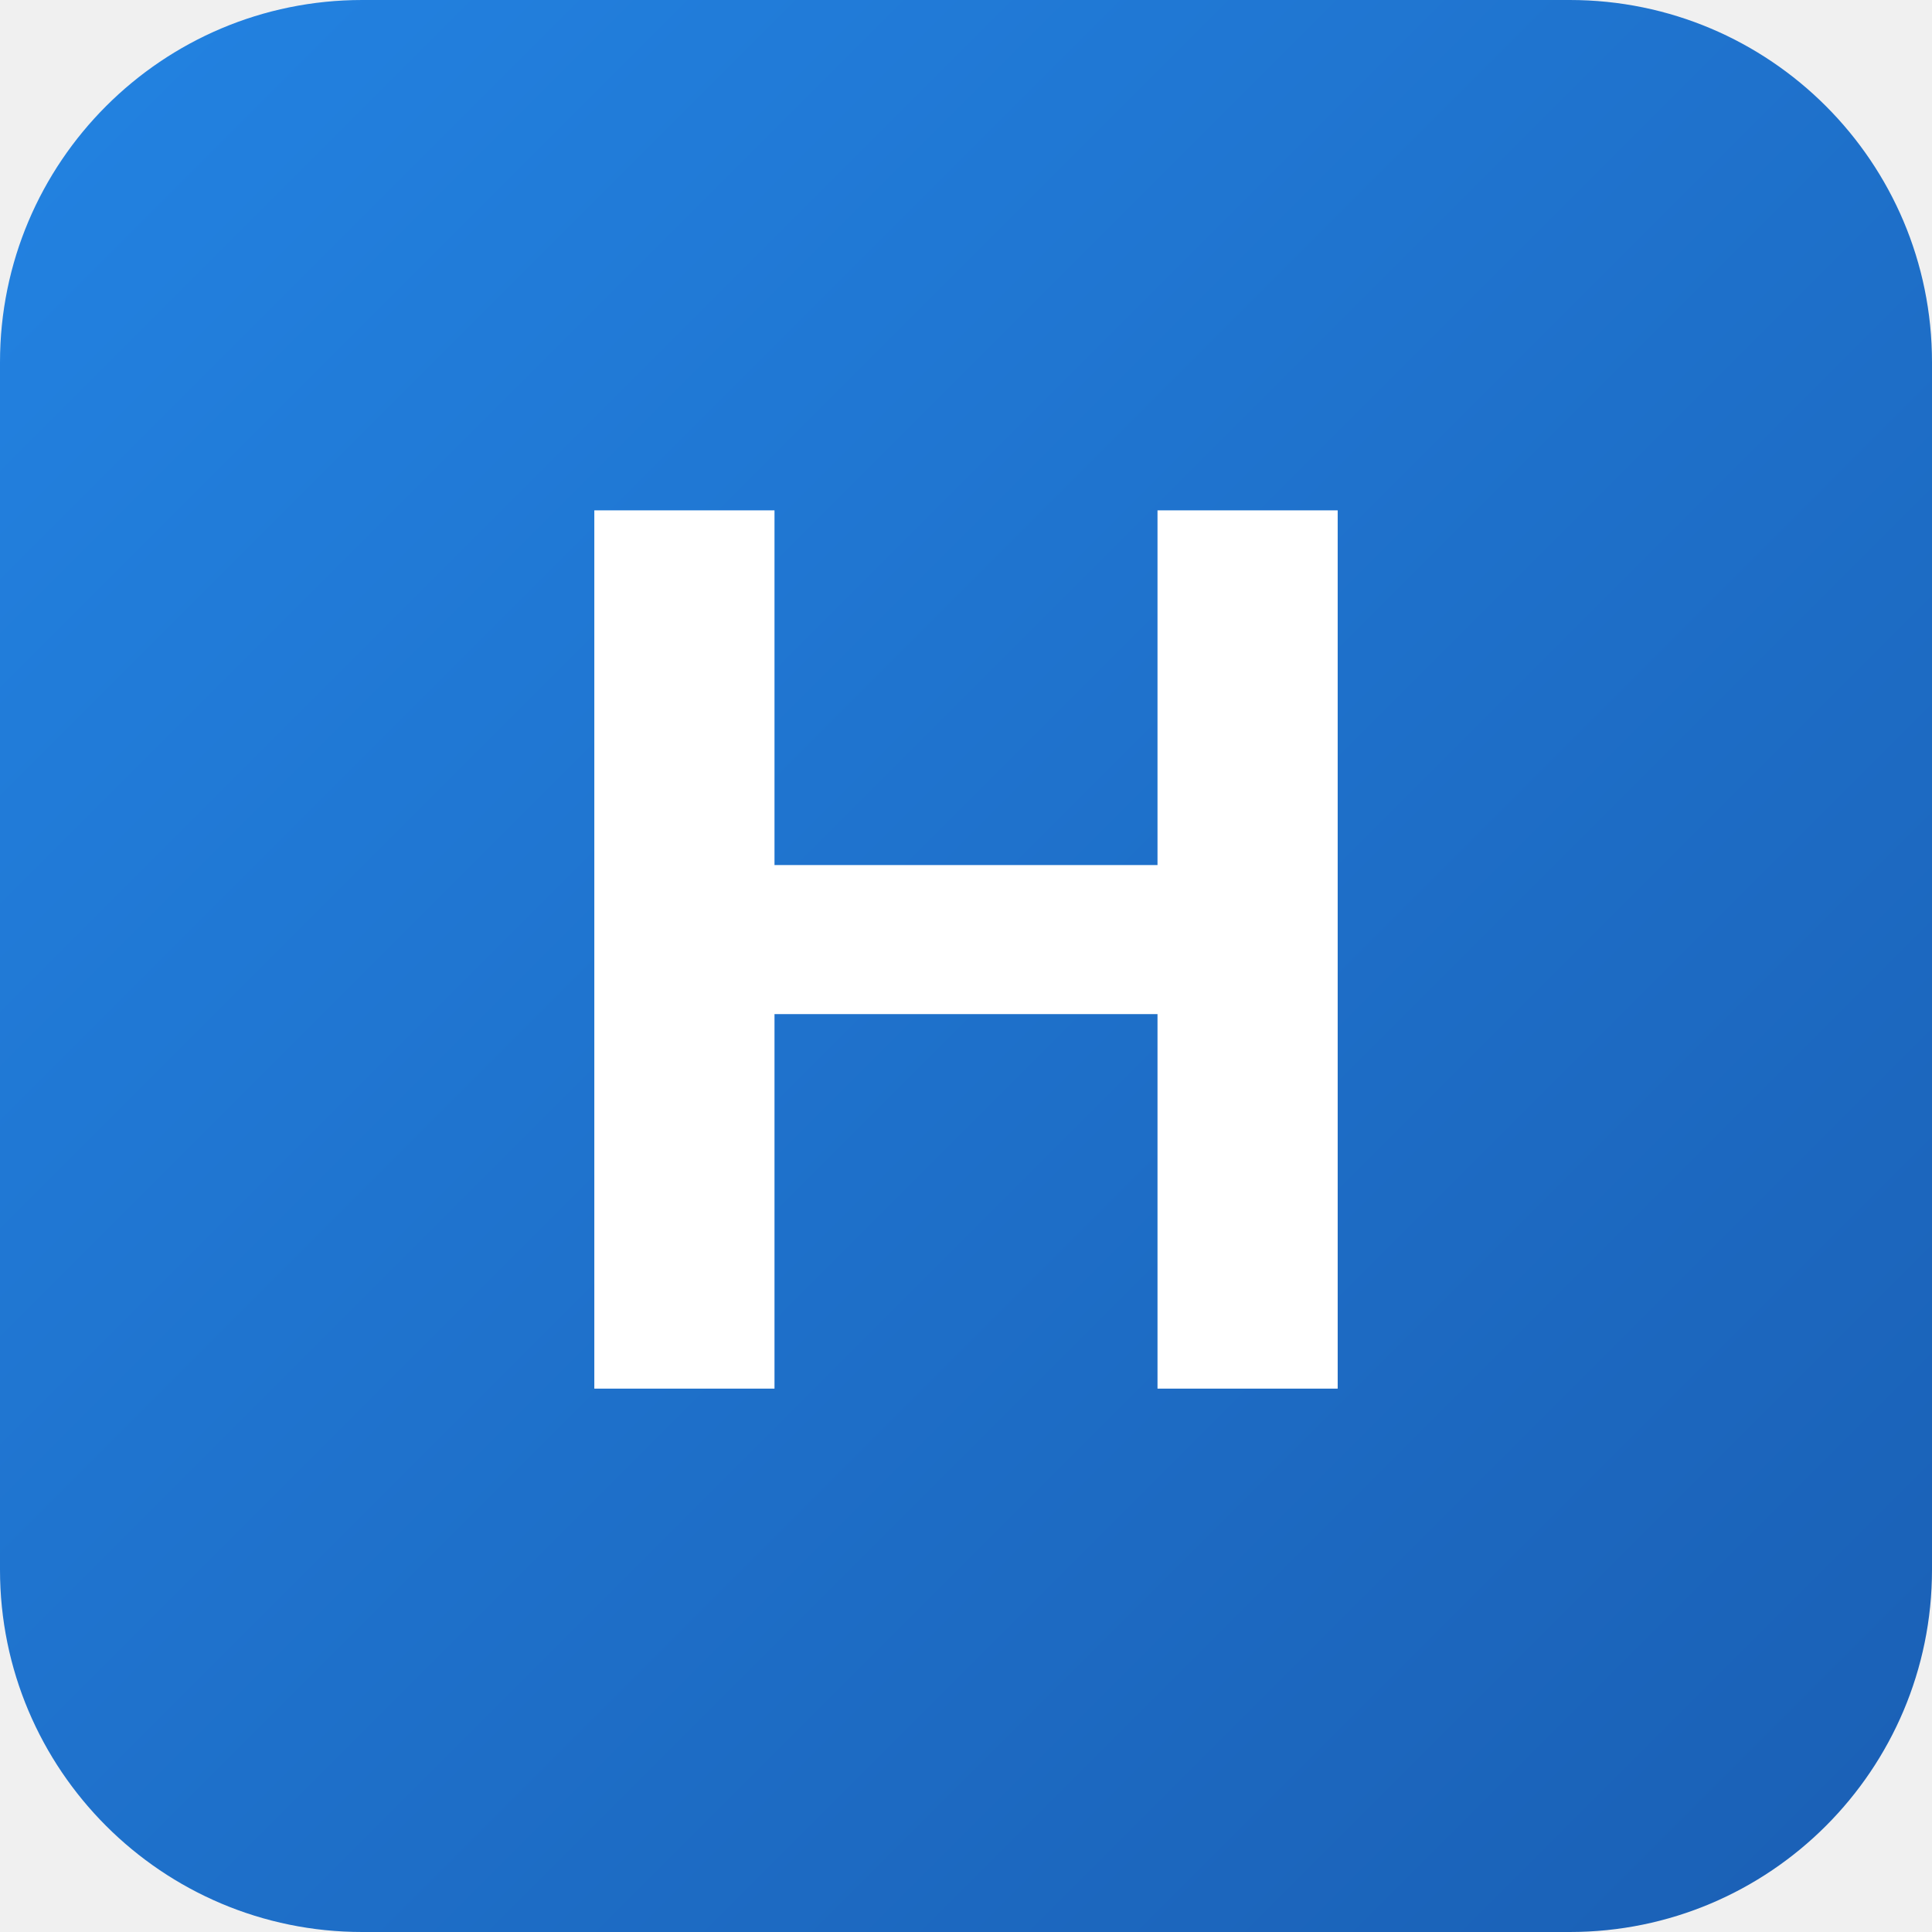
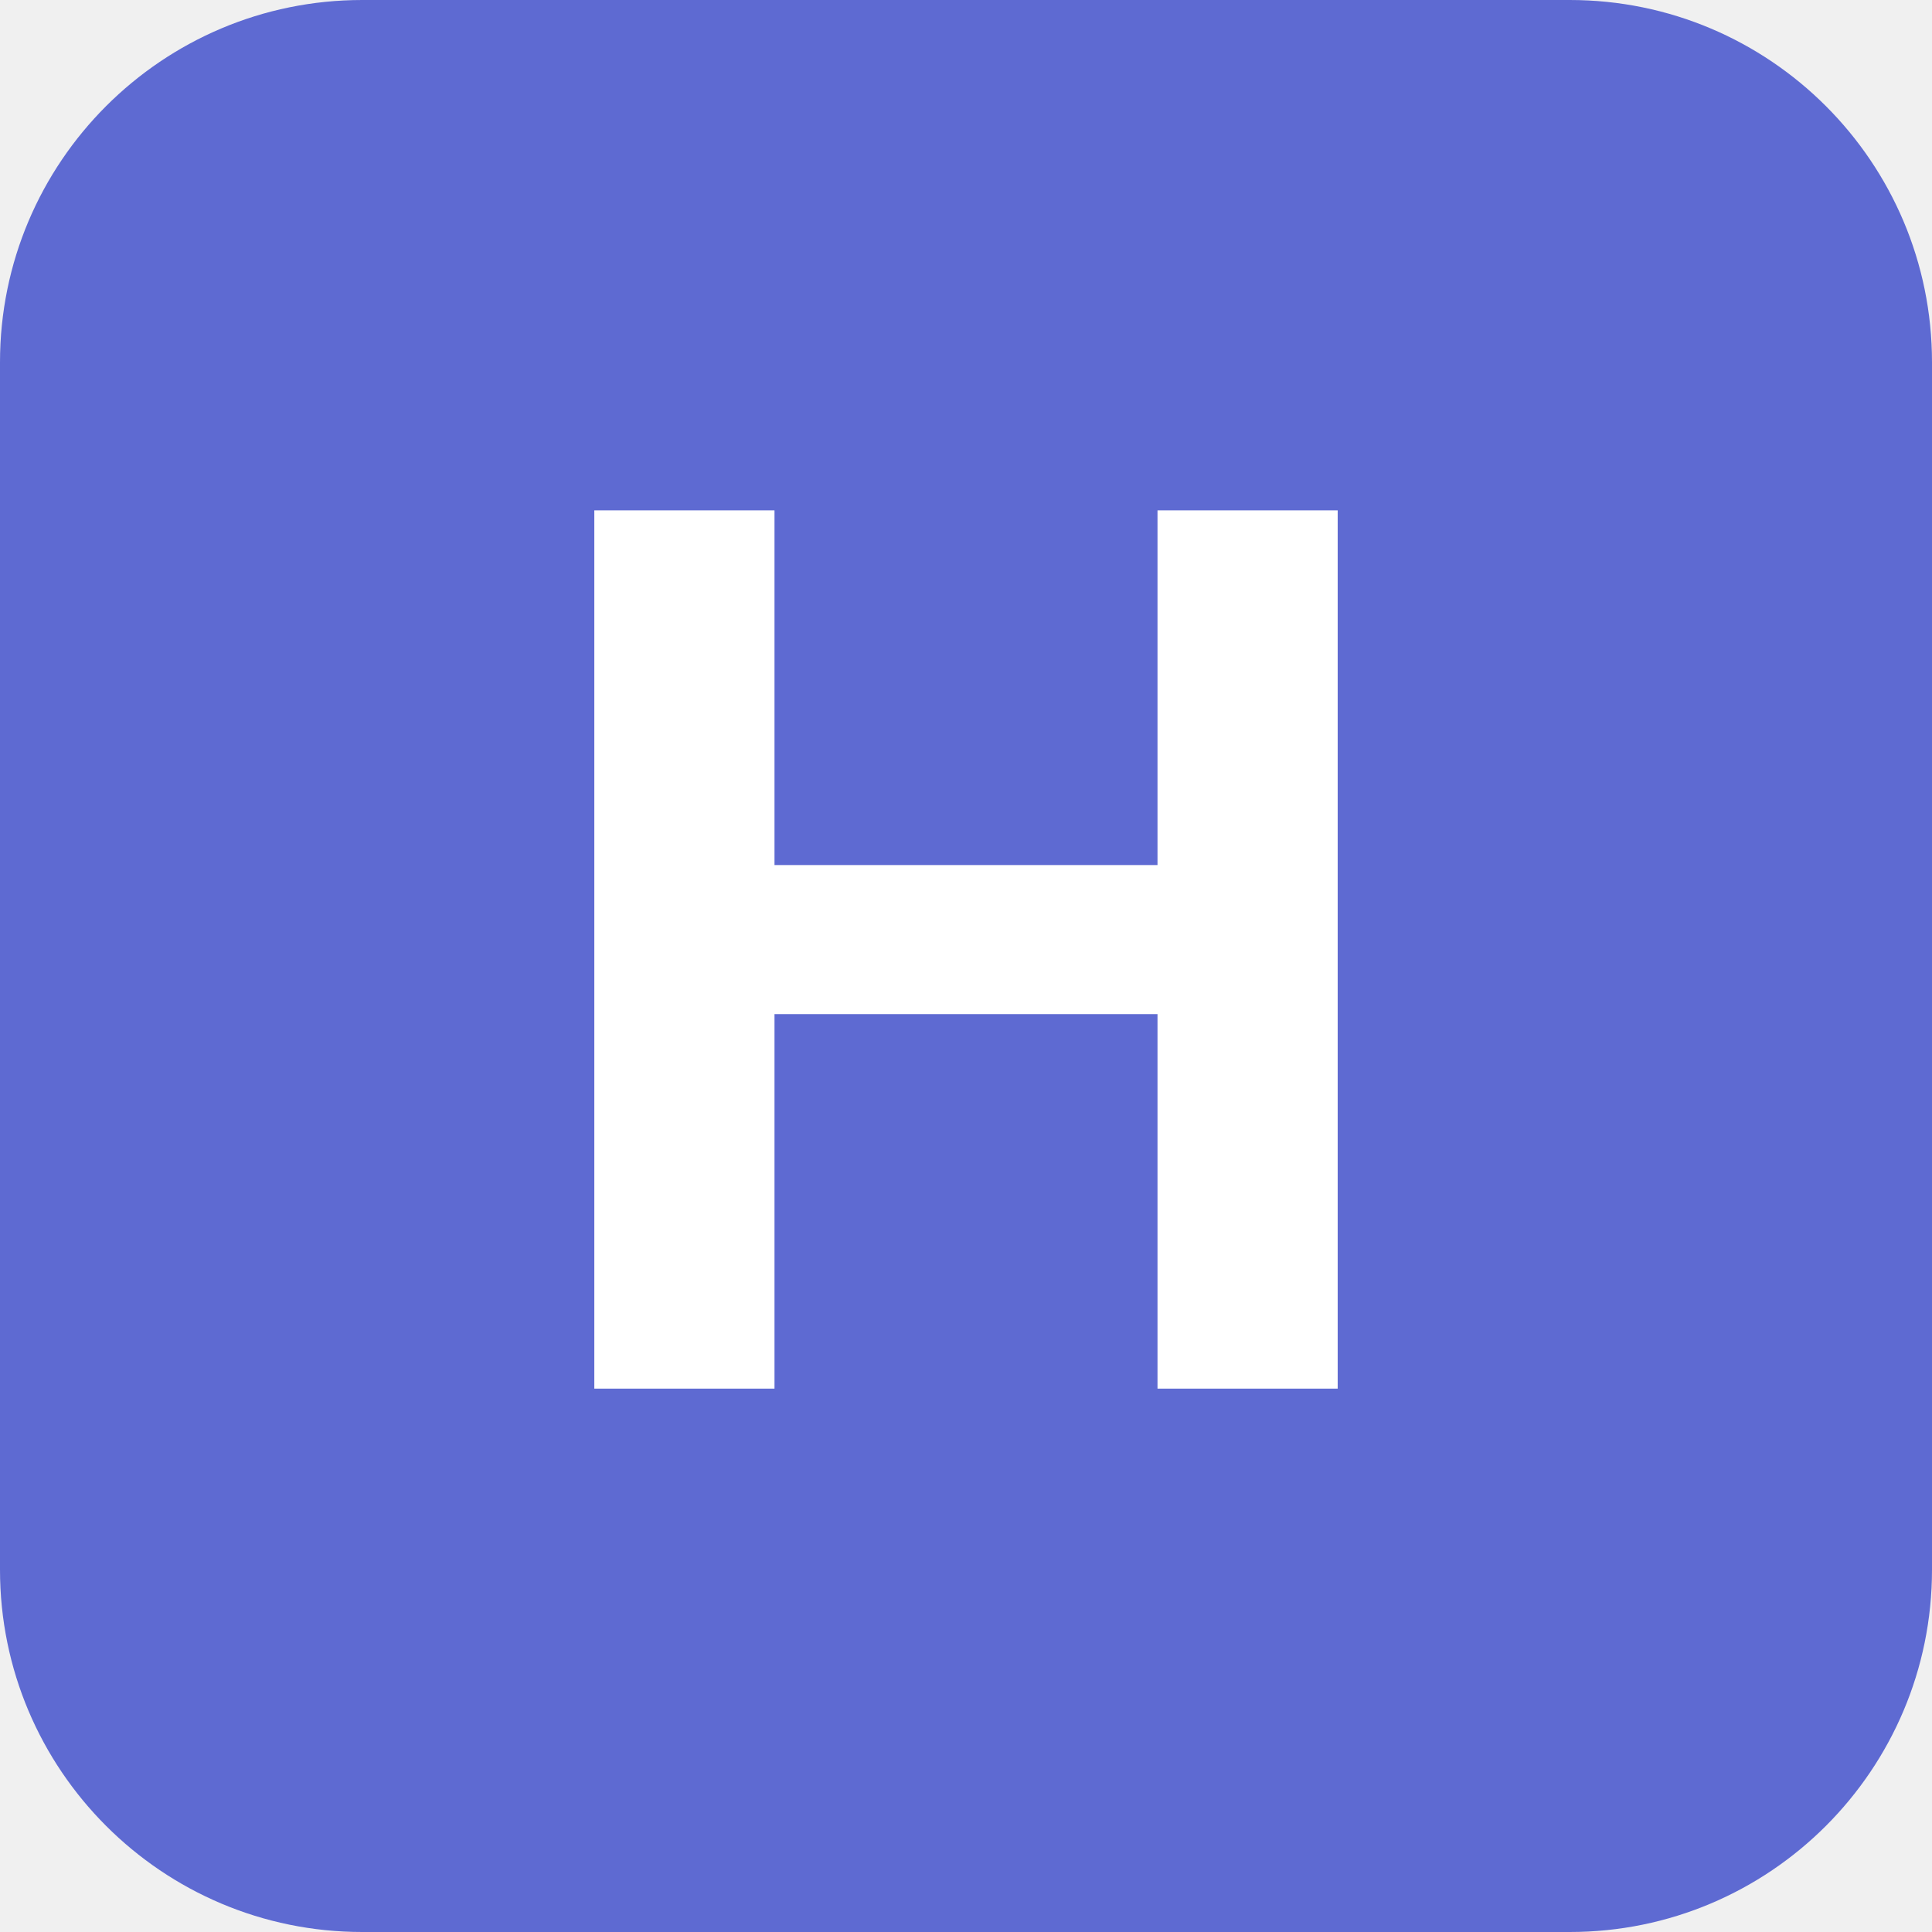
<svg xmlns="http://www.w3.org/2000/svg" viewBox="0 0 32 32">
-   <defs>
-     <linearGradient id="grad" x1="0%" y1="0%" x2="100%" y2="100%">
-       <stop offset="0%" style="stop-color:#2383e2" />
-       <stop offset="100%" style="stop-color:#1a5fb4" />
-     </linearGradient>
-   </defs>
-   <rect width="32" height="32" rx="6" fill="url(#grad)" />
+   <rect width="32" height="32" rx="6" fill="#5e6ad2" />
  <text x="16" y="23" text-anchor="middle" fill="white" font-family="Inter, -apple-system, sans-serif" font-size="20" font-weight="700">H</text>
</svg>
